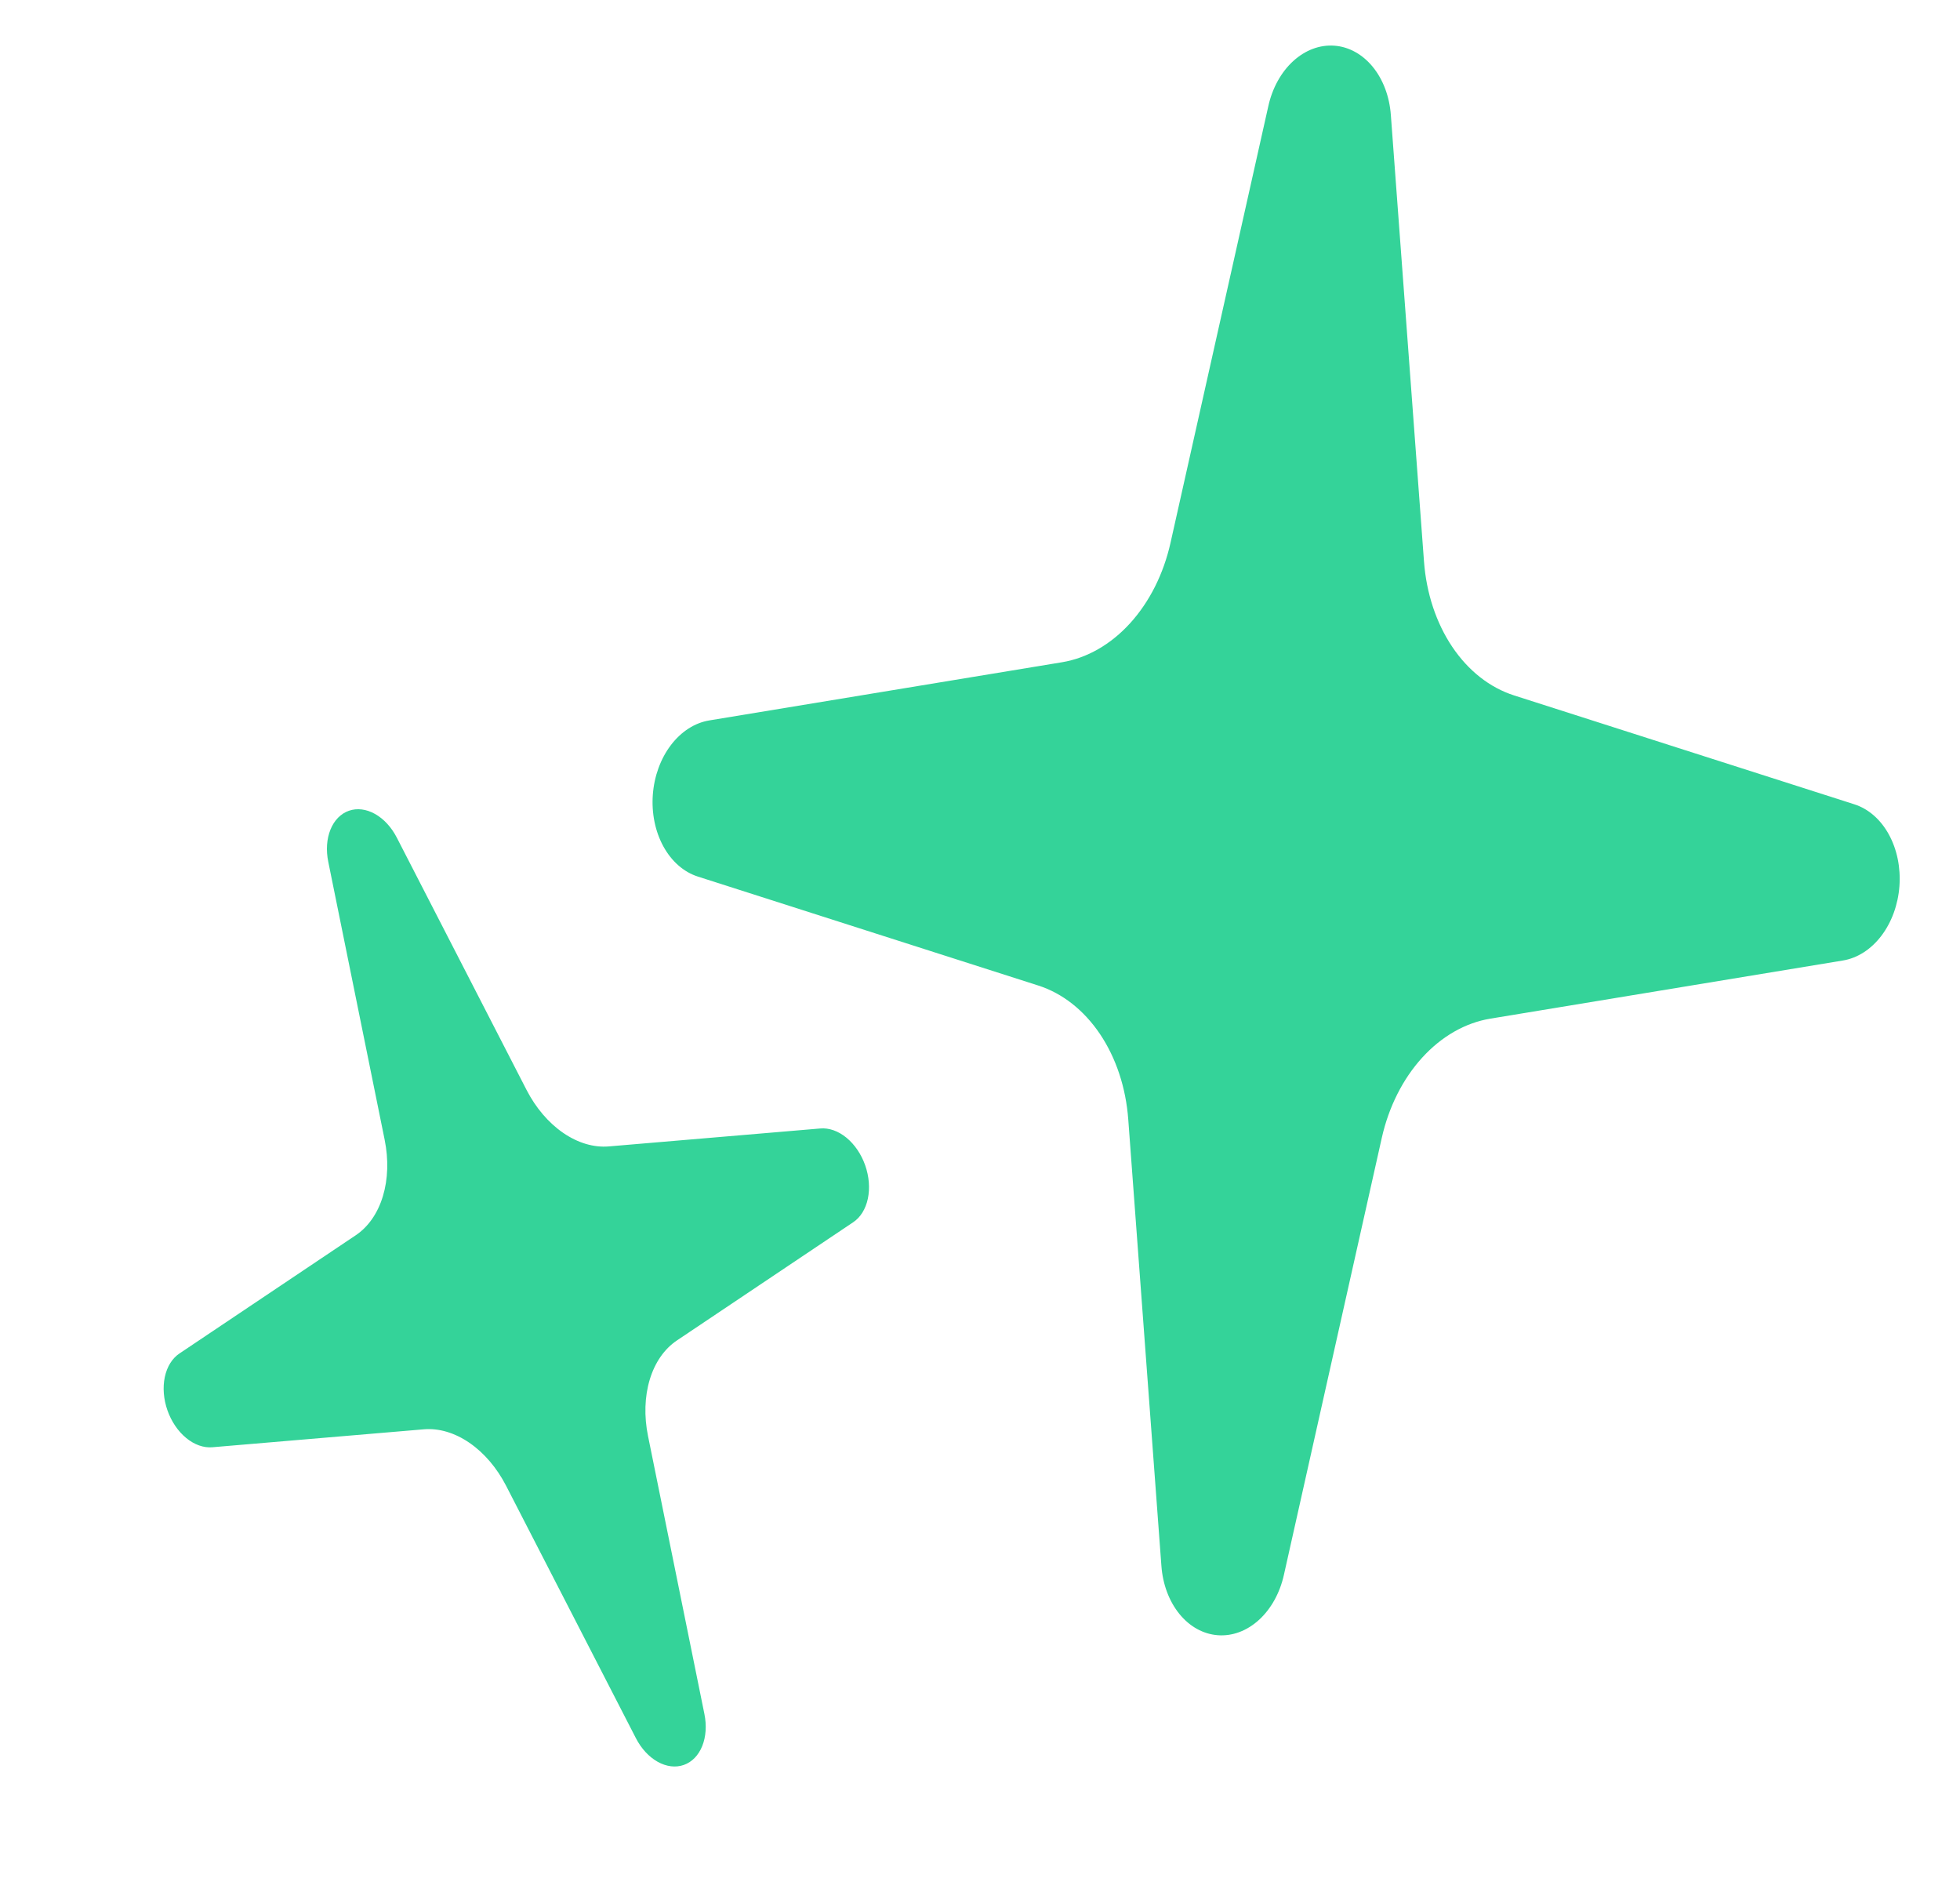
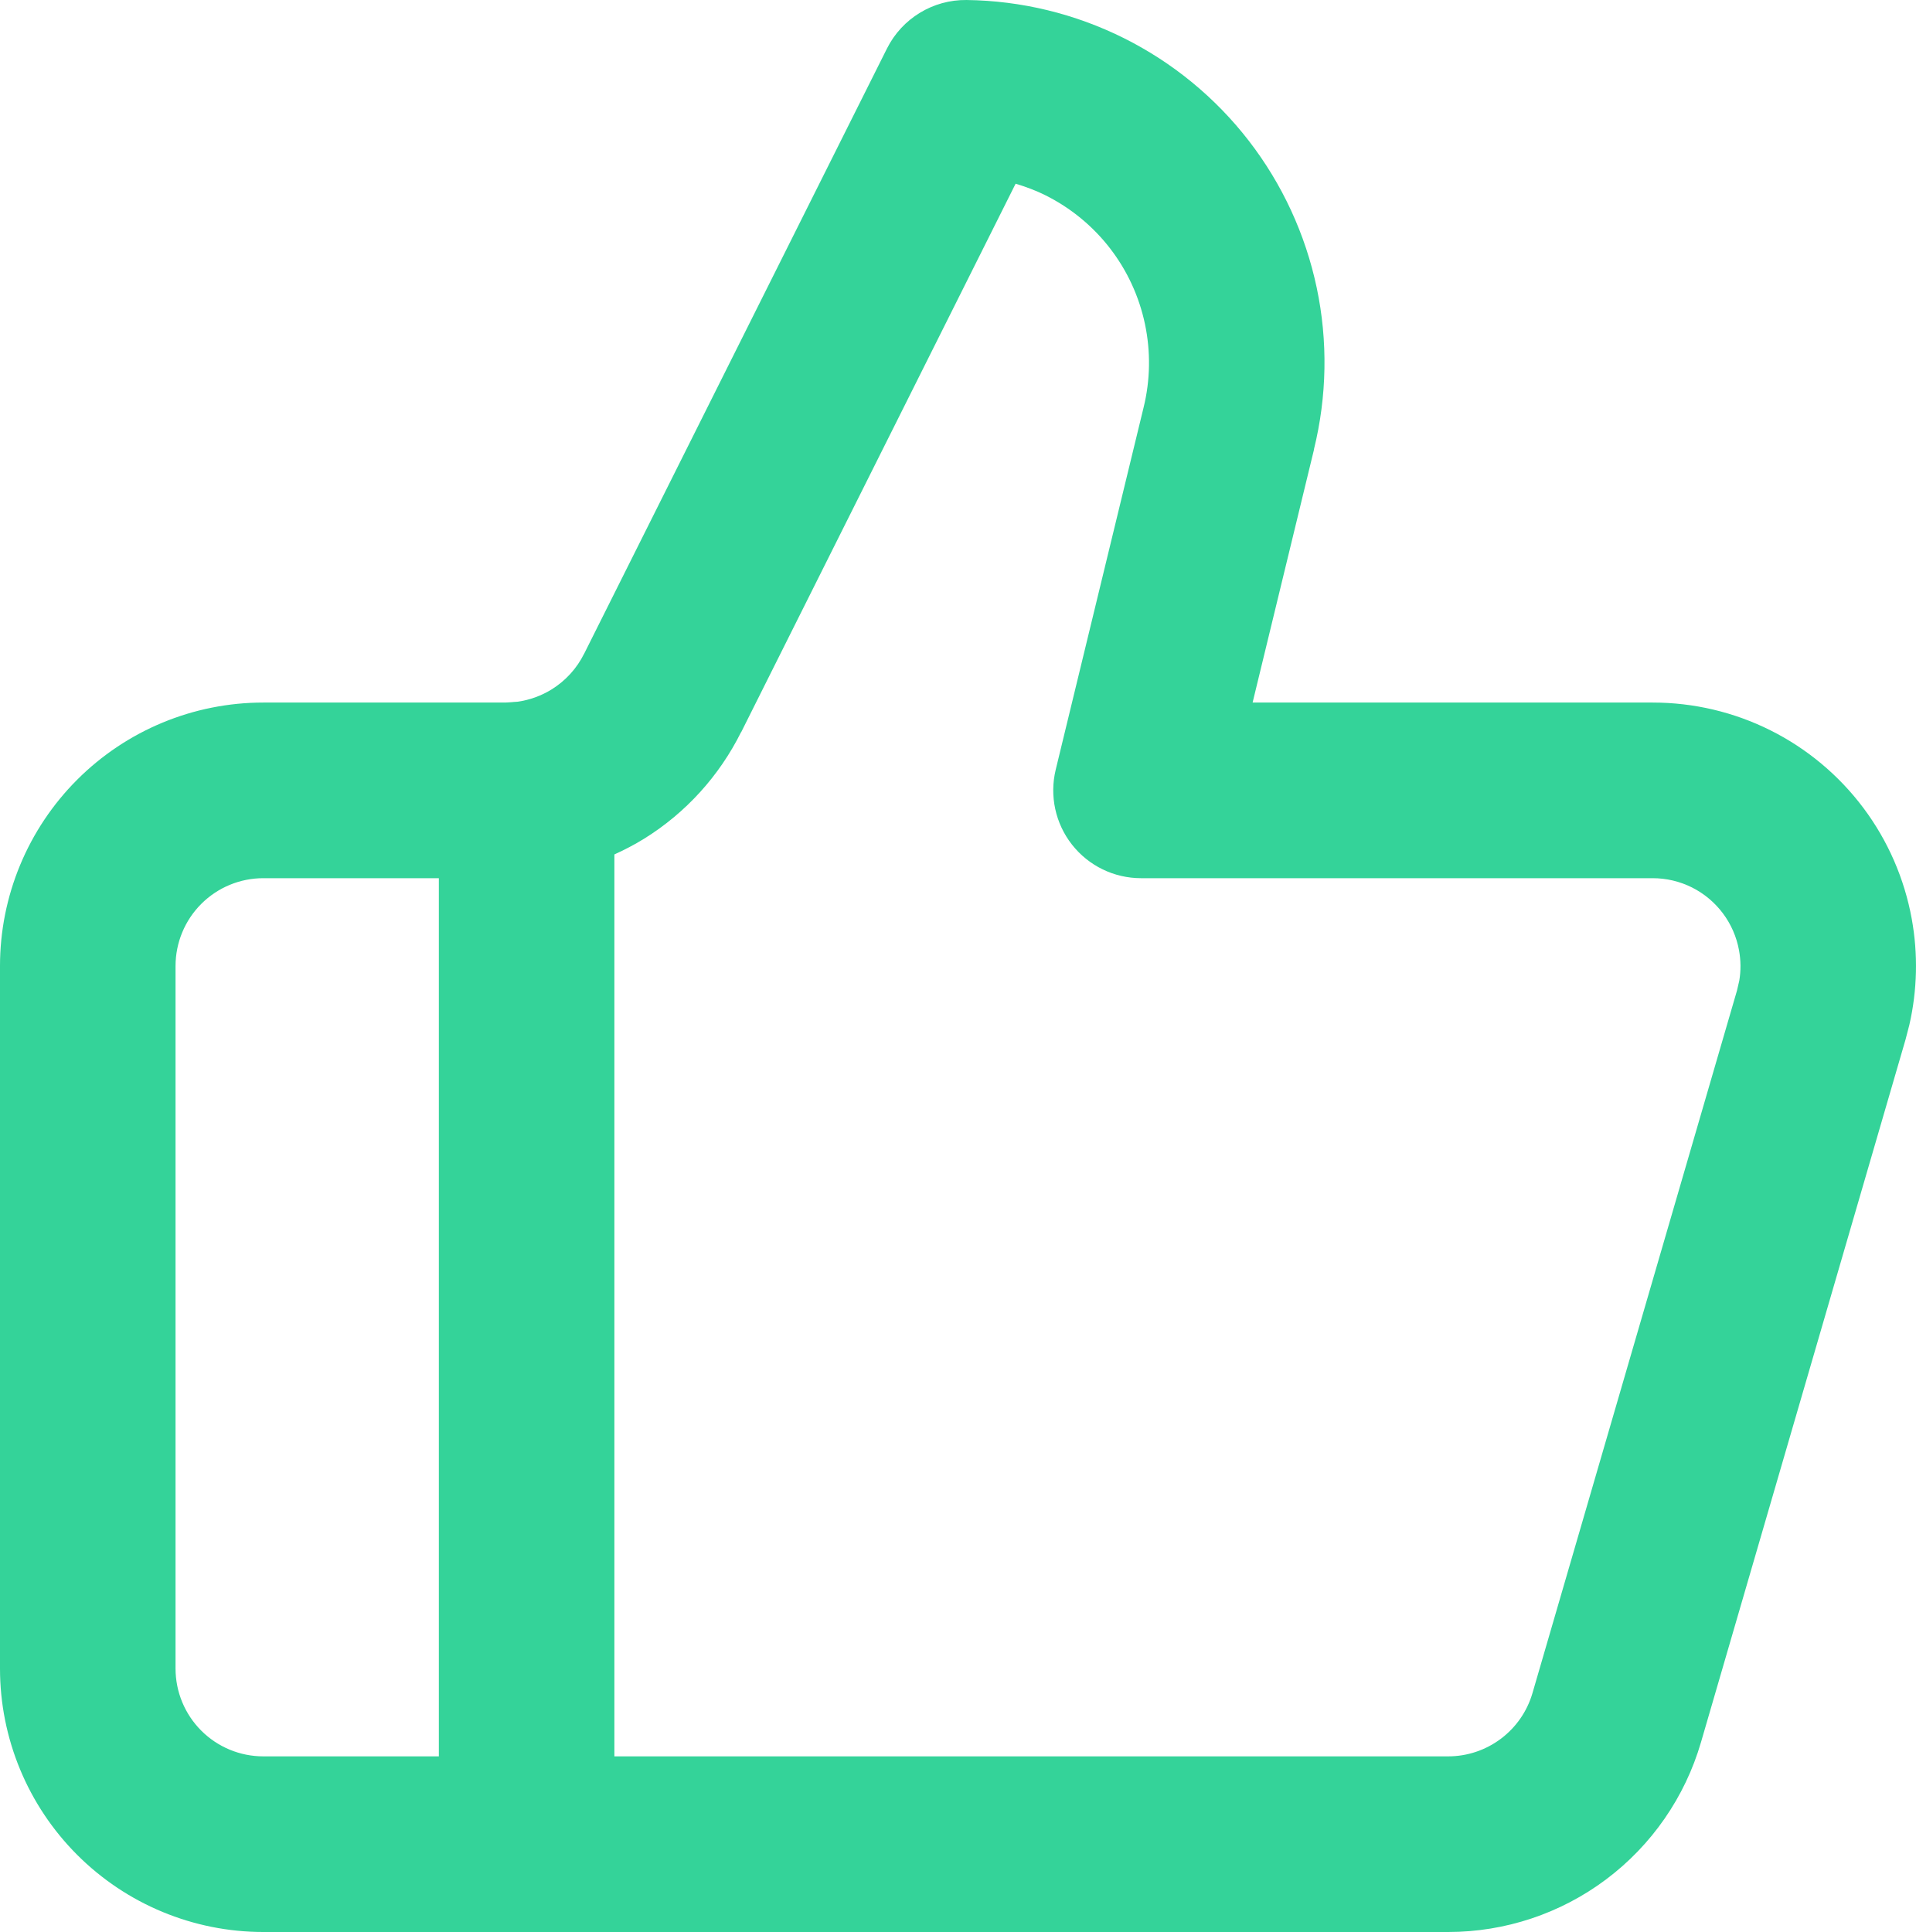
- <svg xmlns="http://www.w3.org/2000/svg" version="1.1" width="599" height="577">
-   <svg width="599" height="577" viewBox="0 0 599 577" fill="none">
-     <path d="M387.621 32.407C388.845 26.897 391.532 22.037 395.216 18.667C398.9 15.298 403.35 13.632 407.794 13.957C412.238 14.283 416.397 16.58 419.551 20.451C422.705 24.321 424.654 29.521 425.062 35.15L435.19 171.56C435.909 181.258 438.919 190.351 443.829 197.651C448.738 204.952 455.319 210.122 462.711 212.485L566.69 245.758C570.983 247.119 574.712 250.363 577.232 254.93C579.752 259.497 580.904 265.098 580.489 270.764C580.074 276.43 578.118 281.803 574.959 285.954C571.8 290.105 567.638 292.771 563.193 293.491L455.475 311.253C447.816 312.514 440.553 316.669 434.632 323.176C428.71 329.683 424.407 338.24 422.282 347.729L392.379 481.206C391.155 486.716 388.468 491.576 384.784 494.945C381.1 498.315 376.65 499.981 372.206 499.655C367.762 499.33 363.603 497.033 360.449 493.162C357.295 489.292 355.346 484.092 354.938 478.462L344.81 342.053C344.091 332.355 341.081 323.262 336.171 315.961C331.262 308.661 324.681 303.491 317.289 301.128L213.31 267.855C209.017 266.494 205.288 263.25 202.768 258.683C200.248 254.116 199.095 248.515 199.511 242.849C199.926 237.183 201.882 231.81 205.041 227.659C208.2 223.508 212.362 220.842 216.807 220.122L324.525 202.36C332.184 201.099 339.447 196.944 345.368 190.437C351.29 183.93 355.593 175.373 357.718 165.884L387.621 32.407Z" fill="#34D399" />
-     <path d="M100.32 263.313C99.603 259.809 99.84 256.334 100.991 253.489C102.142 250.645 104.133 248.609 106.621 247.736C109.108 246.863 111.935 247.207 114.612 248.708C117.288 250.209 119.646 252.773 121.276 255.956L160.916 333.027C163.734 338.507 167.64 343.086 172.126 346.166C176.612 349.246 181.469 350.685 186.063 350.294L250.686 344.813C253.351 344.579 256.182 345.578 258.69 347.636C261.198 349.695 263.224 352.683 264.418 356.085C265.612 359.486 265.898 363.085 265.227 366.259C264.557 369.434 262.971 371.983 260.745 373.466L206.877 409.582C203.046 412.149 200.154 416.308 198.578 421.516C197.002 426.724 196.815 432.74 198.041 438.779L215.274 523.716C215.991 527.219 215.754 530.694 214.603 533.539C213.452 536.384 211.461 538.419 208.973 539.292C206.486 540.166 203.659 539.822 200.982 538.321C198.306 536.82 195.948 534.255 194.318 531.072L154.678 454.001C151.86 448.522 147.954 443.943 143.468 440.863C138.982 437.783 134.125 436.344 129.531 436.735L64.908 442.216C62.243 442.45 59.412 441.451 56.904 439.392C54.396 437.334 52.37 434.345 51.176 430.944C49.982 427.543 49.696 423.943 50.367 420.769C51.037 417.595 52.623 415.045 54.849 413.562L108.717 377.446C112.548 374.88 115.44 370.721 117.016 365.513C118.592 360.304 118.779 354.288 117.553 348.25L100.32 263.313Z" fill="#34D399" />
+ <svg xmlns="http://www.w3.org/2000/svg" version="1.1" width="590" height="595">
+   <svg version="1.1" width="590" height="595">
+     <svg width="590" height="595" viewBox="0 0 590 595" fill="none">
+       <path d="M297.644 0.002C314.456 0.212 331.003 4.223 346.05 11.729C361.102 19.238 374.271 30.055 384.559 43.37C394.845 56.682 401.988 72.149 405.463 88.613C408.929 105.042 408.623 122.04 404.618 138.345L404.645 138.372L385.72 216.365H508.927C521.514 216.365 533.934 219.29 545.192 224.922C556.45 230.555 566.251 238.748 573.803 248.825C581.349 258.896 586.437 270.591 588.689 282.975C590.659 293.815 590.405 304.939 587.95 315.646L586.763 320.215L523.787 536.578C518.875 553.431 508.63 568.25 494.595 578.783C480.562 589.313 463.491 595 445.951 595H81.082C59.578 595 38.96 586.446 23.755 571.23C8.549 556.014 0 535.383 0 513.864V297.501C0 275.982 8.549 255.351 23.755 240.135C38.96 224.919 59.578 216.365 81.082 216.365H155.671L159.419 216.101C163.122 215.579 166.696 214.284 169.897 212.298C174.165 209.648 177.611 205.863 179.848 201.363L179.901 201.284L273.124 14.951C277.759 5.688 287.292 -0.126 297.644 0.002ZM228.228 225.503L228.202 225.477C221.488 238.966 211.176 250.338 198.376 258.28C195.419 260.115 192.337 261.708 189.191 263.14V540.909H445.951C451.797 540.909 457.48 539.004 462.157 535.495C466.833 531.985 470.258 527.059 471.896 521.444L534.872 305.081L535.585 302.017C536.107 298.929 536.068 295.765 535.506 292.668C534.755 288.539 533.059 284.642 530.544 281.284C528.026 277.926 524.768 275.186 521.015 273.308C517.263 271.431 513.122 270.456 508.927 270.456H351.355C343.065 270.456 335.233 266.65 330.108 260.129C324.984 253.608 323.138 245.08 325.094 237.019L352.121 125.615L352.147 125.509C354.226 117.083 354.361 108.277 352.57 99.785C350.778 91.299 347.102 83.326 341.801 76.463C336.495 69.597 329.689 64.014 321.926 60.141C318.971 58.667 315.886 57.517 312.741 56.575L228.228 225.503ZM54.055 513.864C54.055 521.037 56.904 527.914 61.973 532.986C67.041 538.058 73.914 540.909 81.082 540.909H135.137V270.456H81.082C73.914 270.456 67.041 273.307 61.973 278.379C56.904 283.451 54.055 290.328 54.055 297.501V513.864Z" fill="#34D399" />
+     </svg>
  </svg>
  <style>@media (prefers-color-scheme: light) { :root { filter: none; } }
@media (prefers-color-scheme: dark) { :root { filter: none; } }
</style>
</svg>
